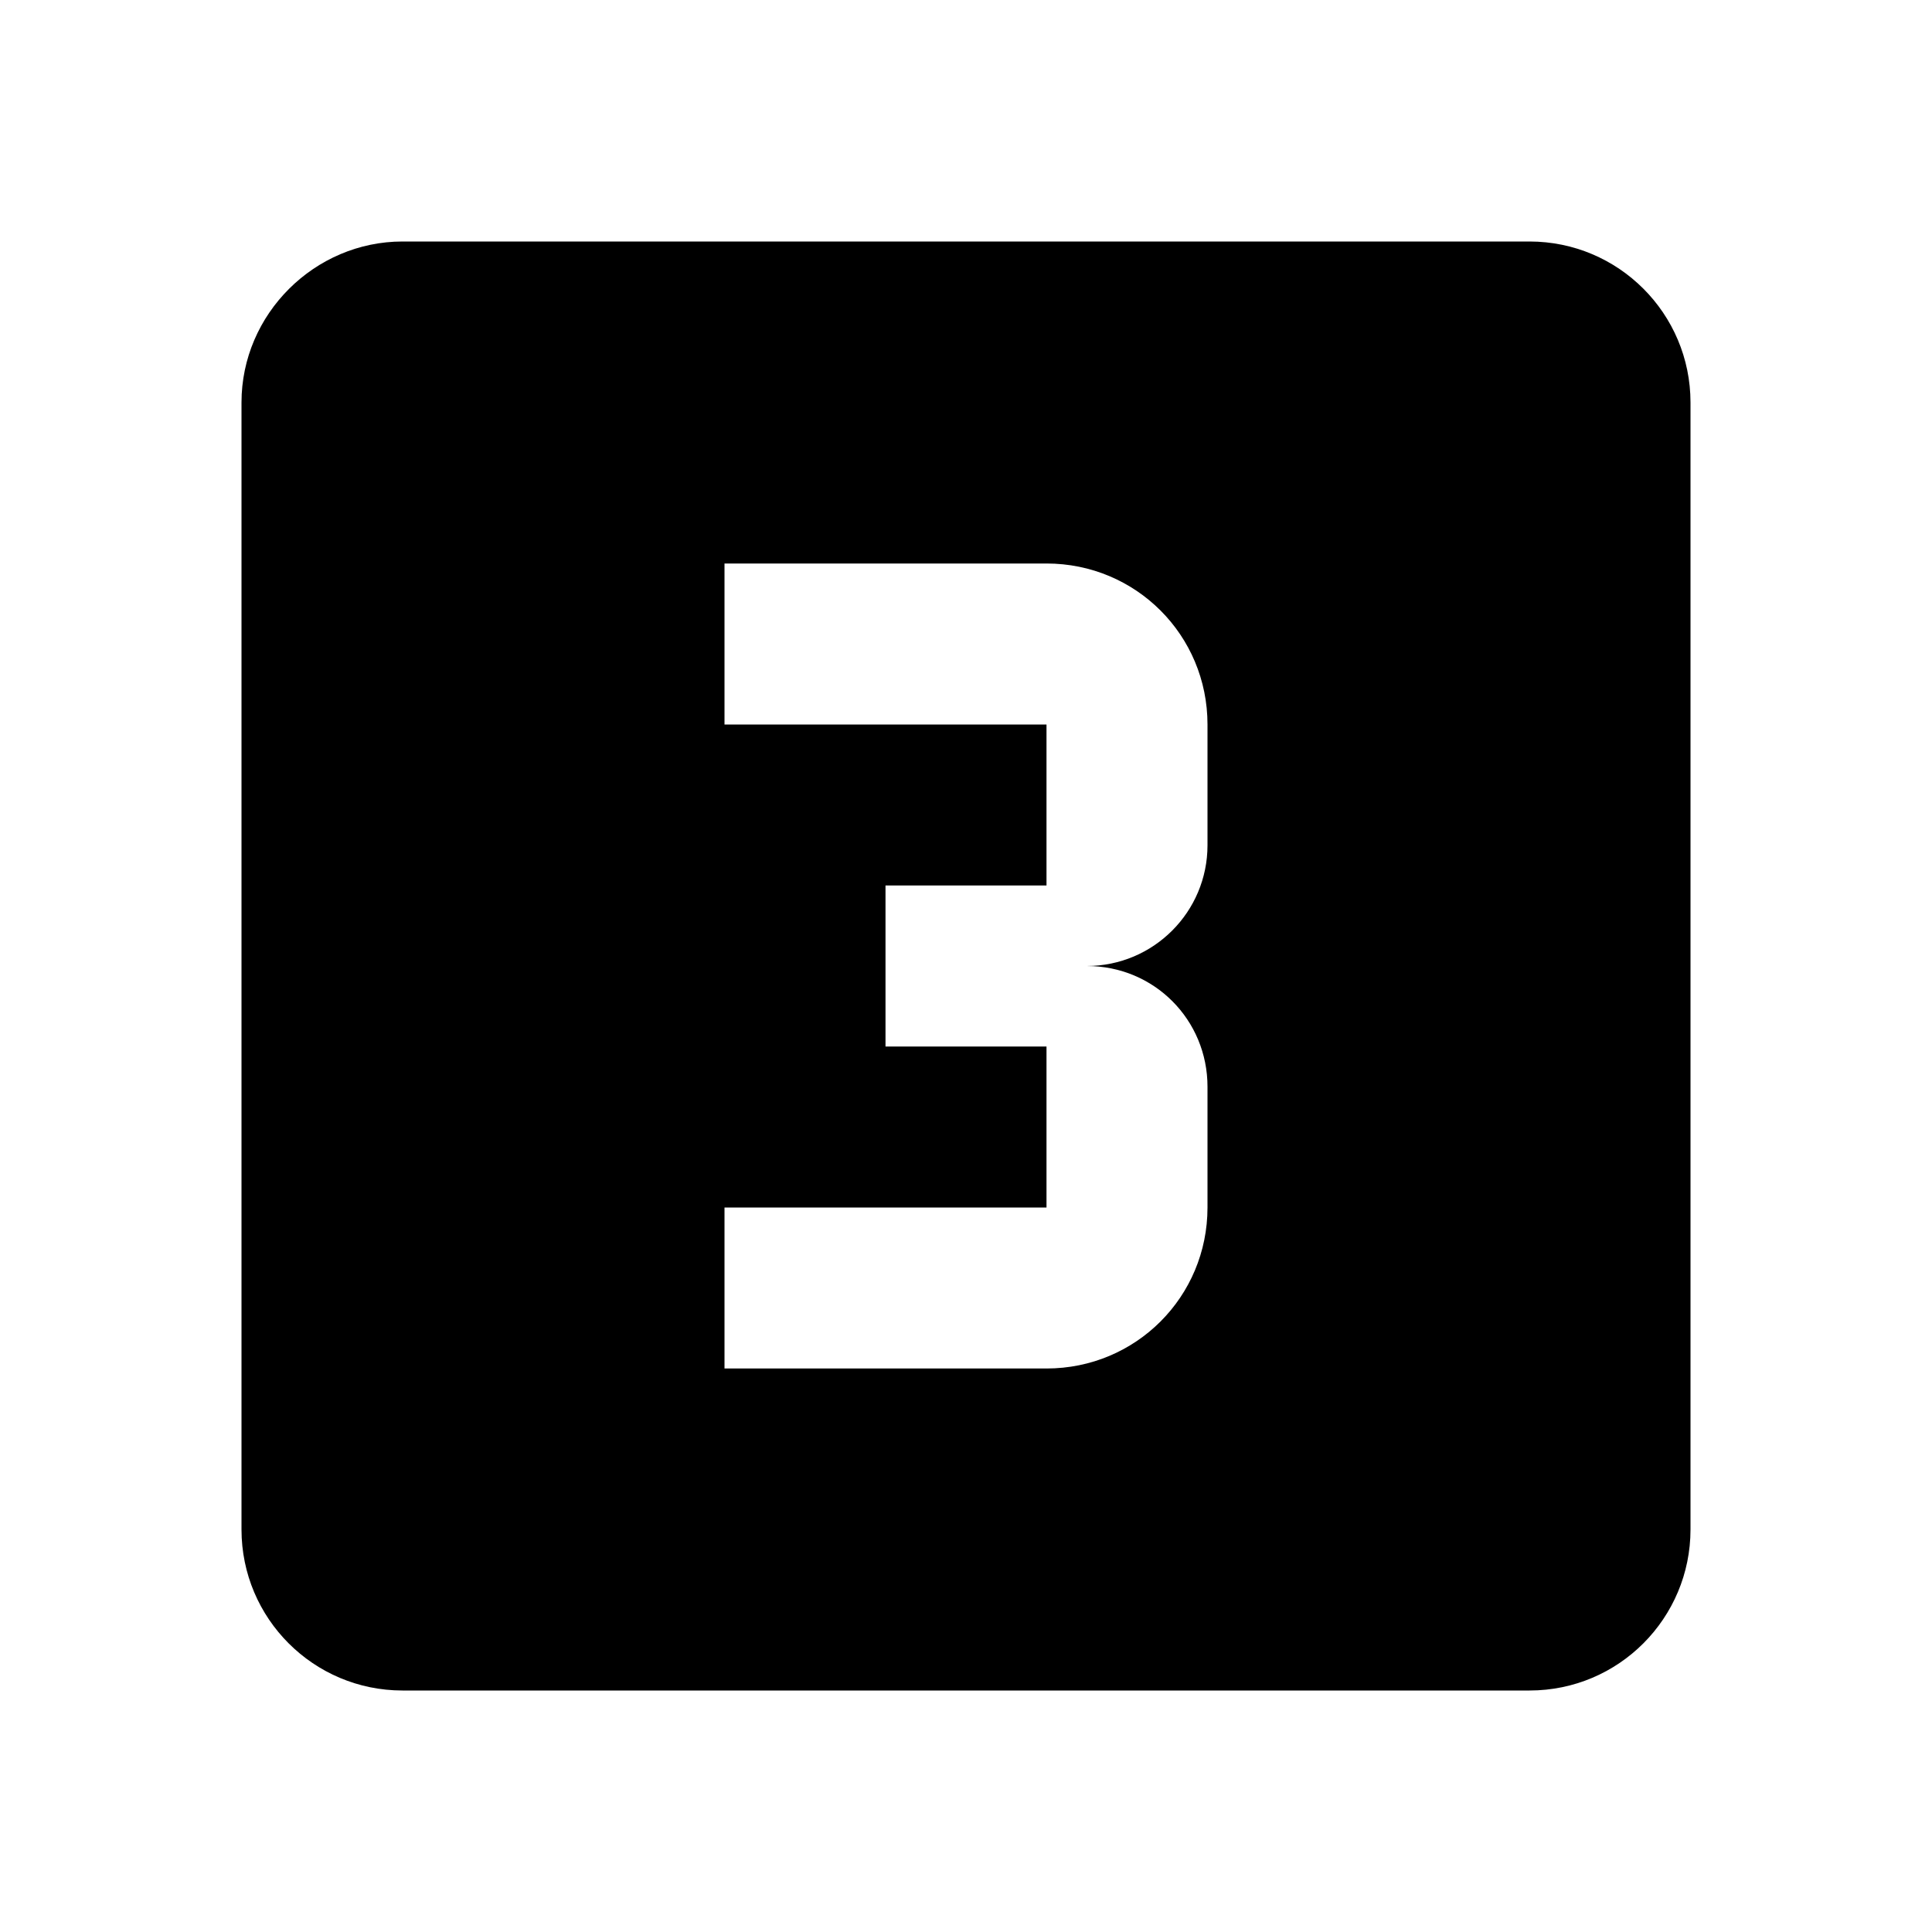
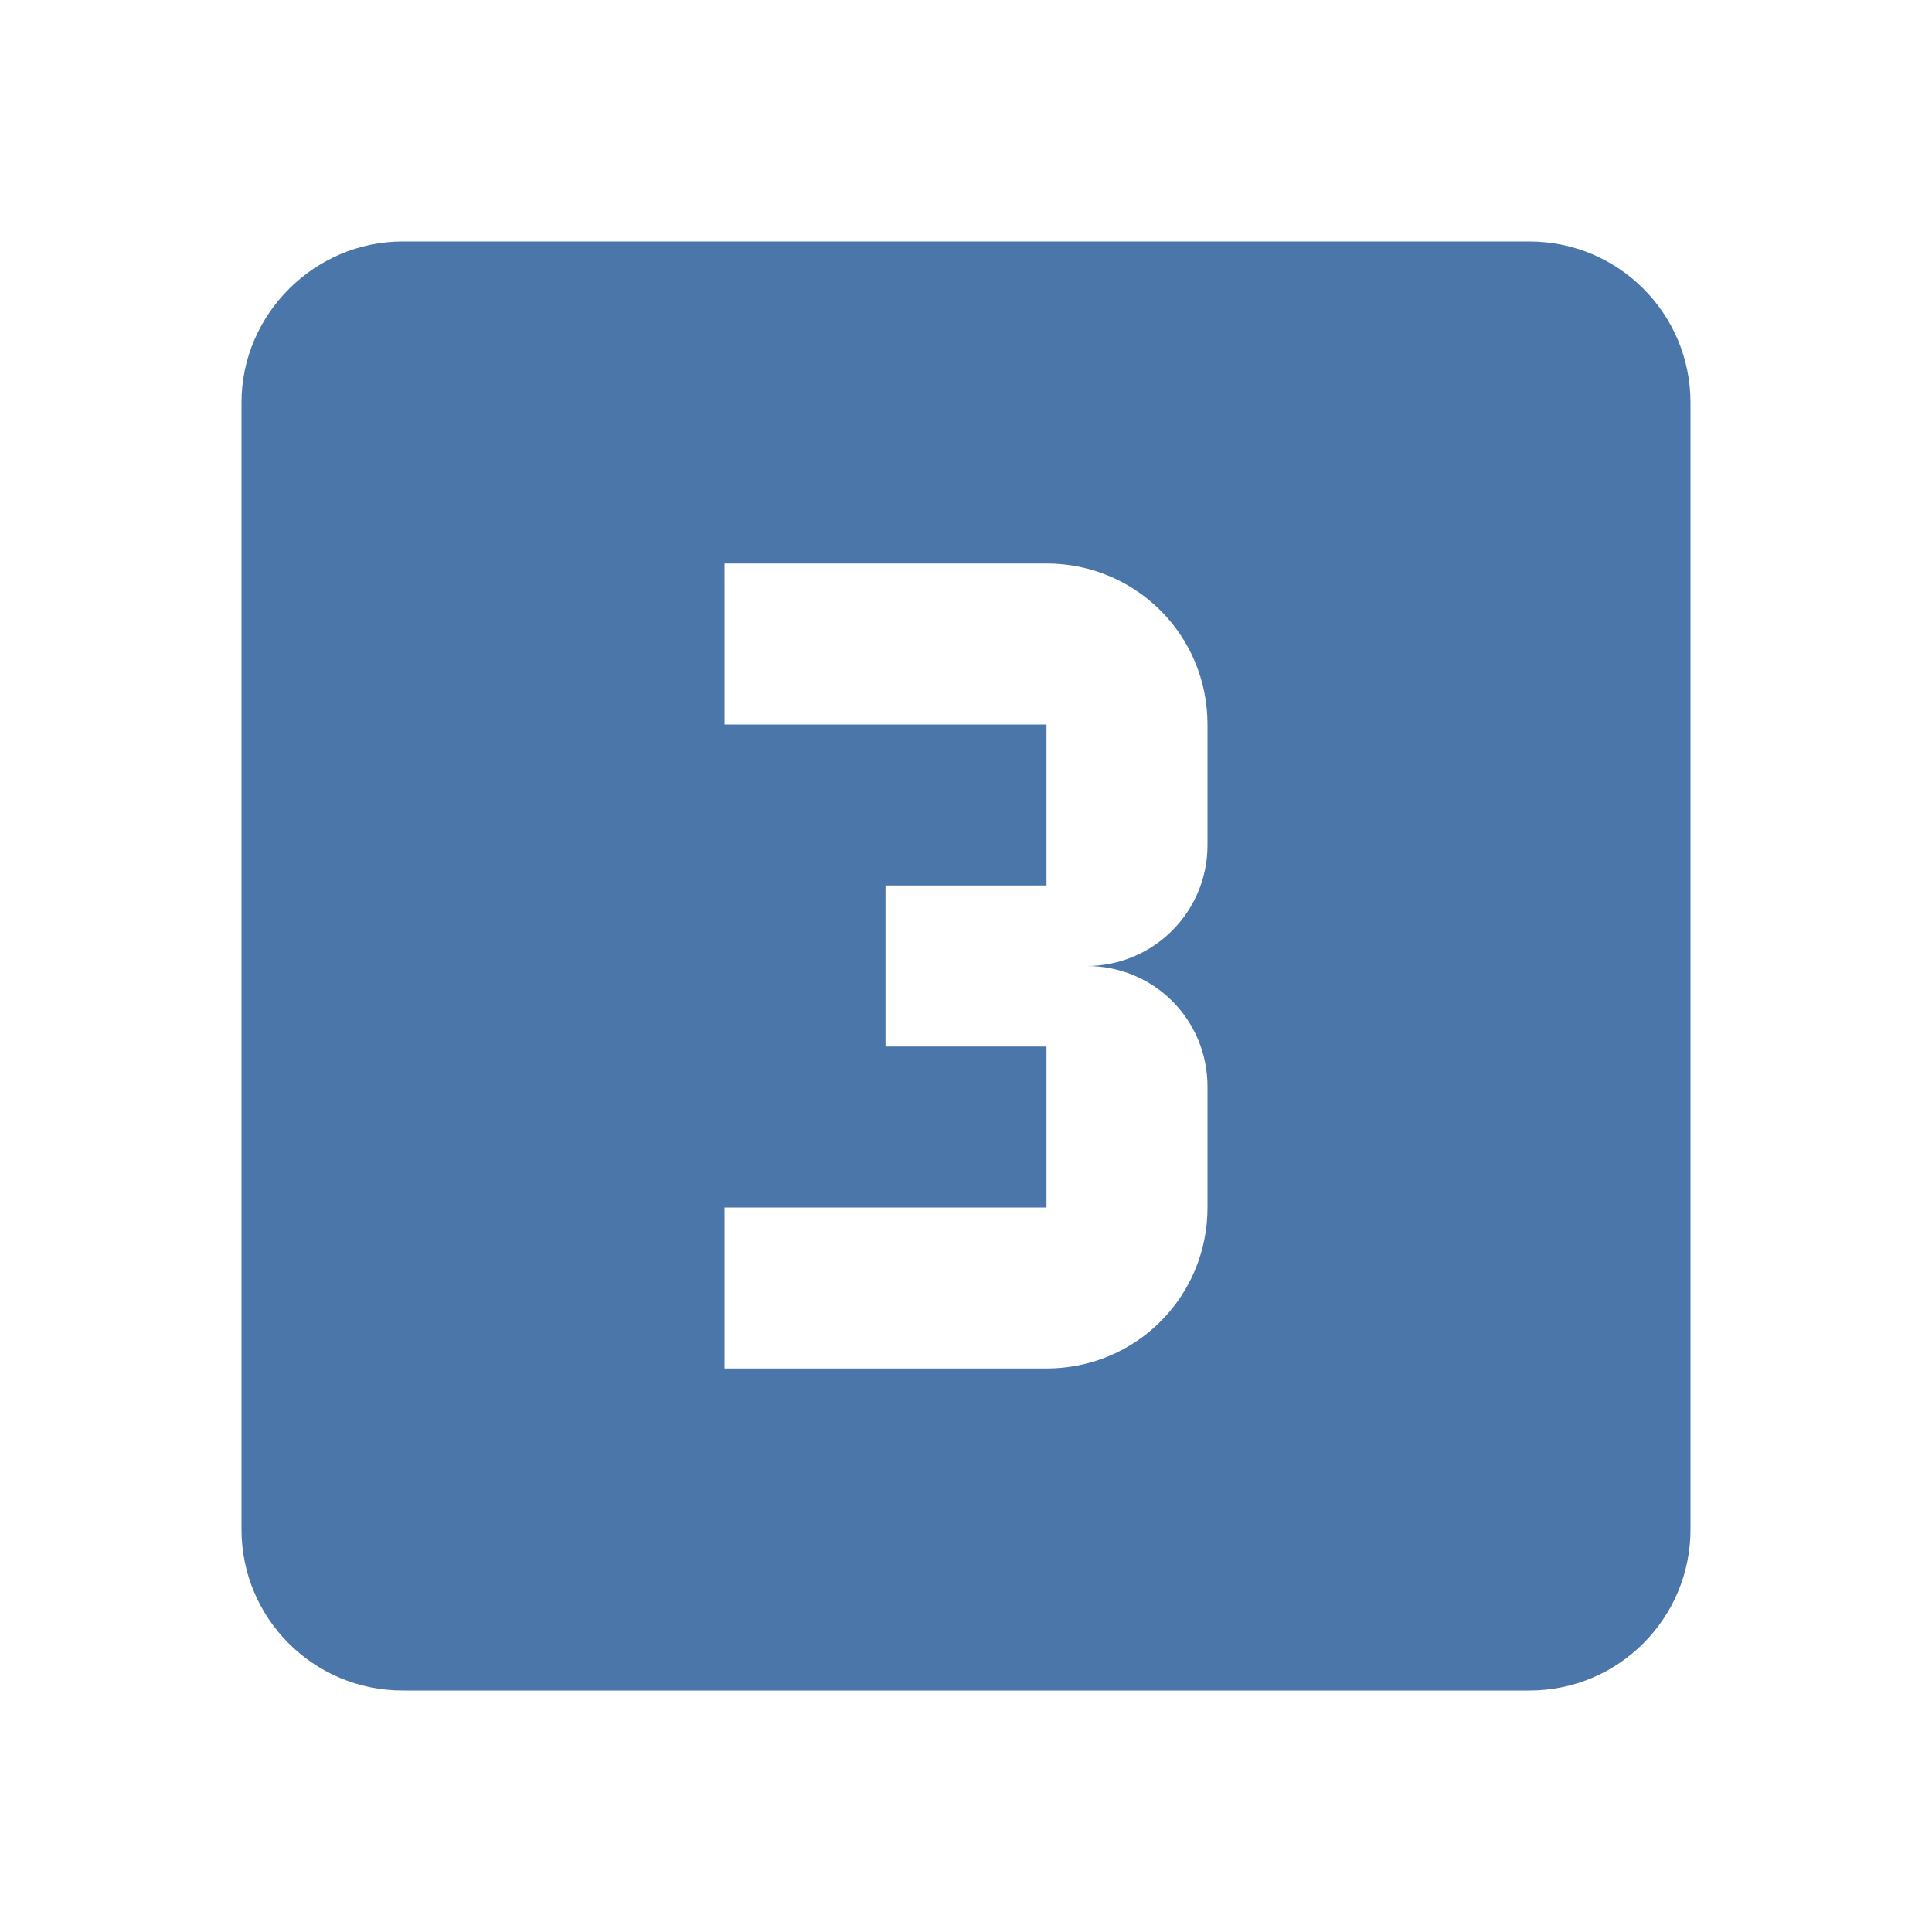
- <svg xmlns="http://www.w3.org/2000/svg" version="1.1" width="24" height="24" viewBox="0 0 24 24">
-   <path d="M15,10.5A1.5,1.5 0 0,1 13.5,12C14.34,12 15,12.67 15,13.5V15C15,16.11 14.11,17 13,17H9V15H13V13H11V11H13V9H9V7H13C14.11,7 15,7.89 15,9M19,3H5C3.91,3 3,3.9 3,5V19A2,2 0 0,0 5,21H19C20.11,21 21,20.1 21,19V5A2,2 0 0,0 19,3Z" />
+ <svg xmlns="http://www.w3.org/2000/svg" version="1.1" width="24" height="24" viewBox="0 0 24 24" id="svg3000">
+   <defs id="defs3006" />
+   <path d="M15,10.5A1.5,1.5 0 0,1 13.5,12C14.34,12 15,12.67 15,13.5V15C15,16.11 14.11,17 13,17H9V15H13V13H11V11H13V9H9V7H13C14.11,7 15,7.89 15,9M19,3H5C3.91,3 3,3.9 3,5V19A2,2 0 0,0 5,21H19C20.11,21 21,20.1 21,19V5A2,2 0 0,0 19,3Z" id="path3002" style="fill:#4b76a9;fill-opacity:1" />
</svg>
